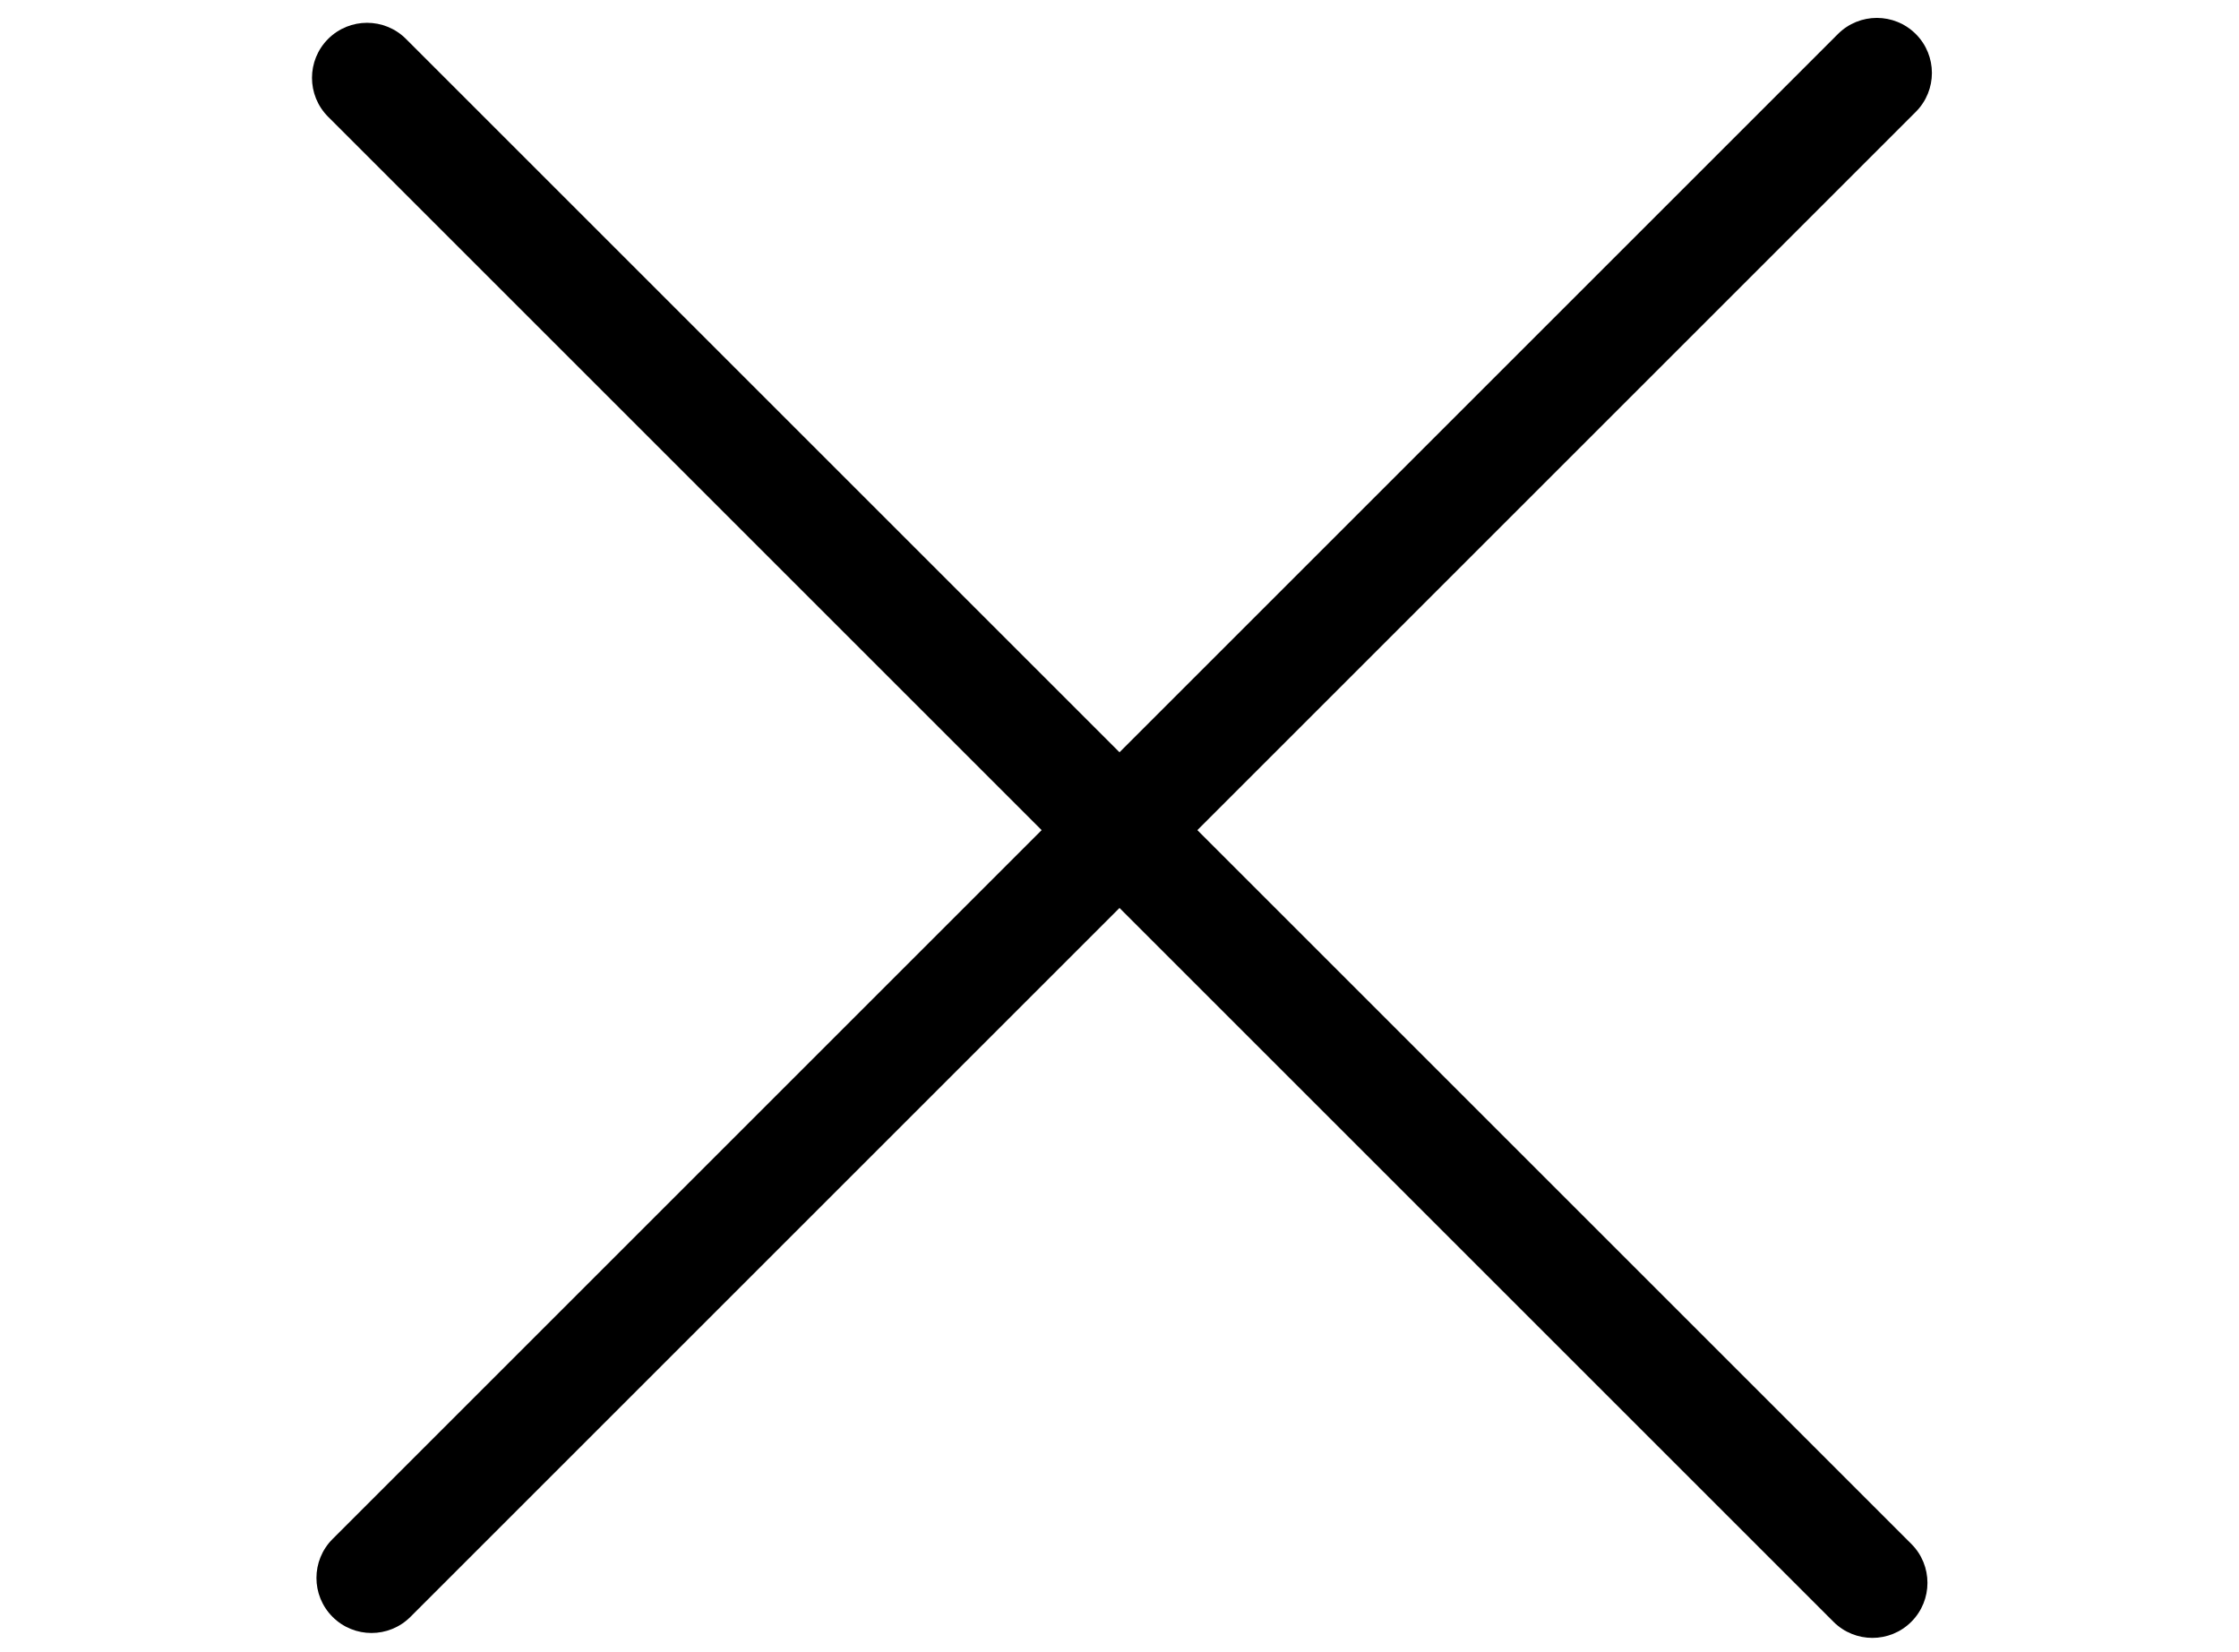
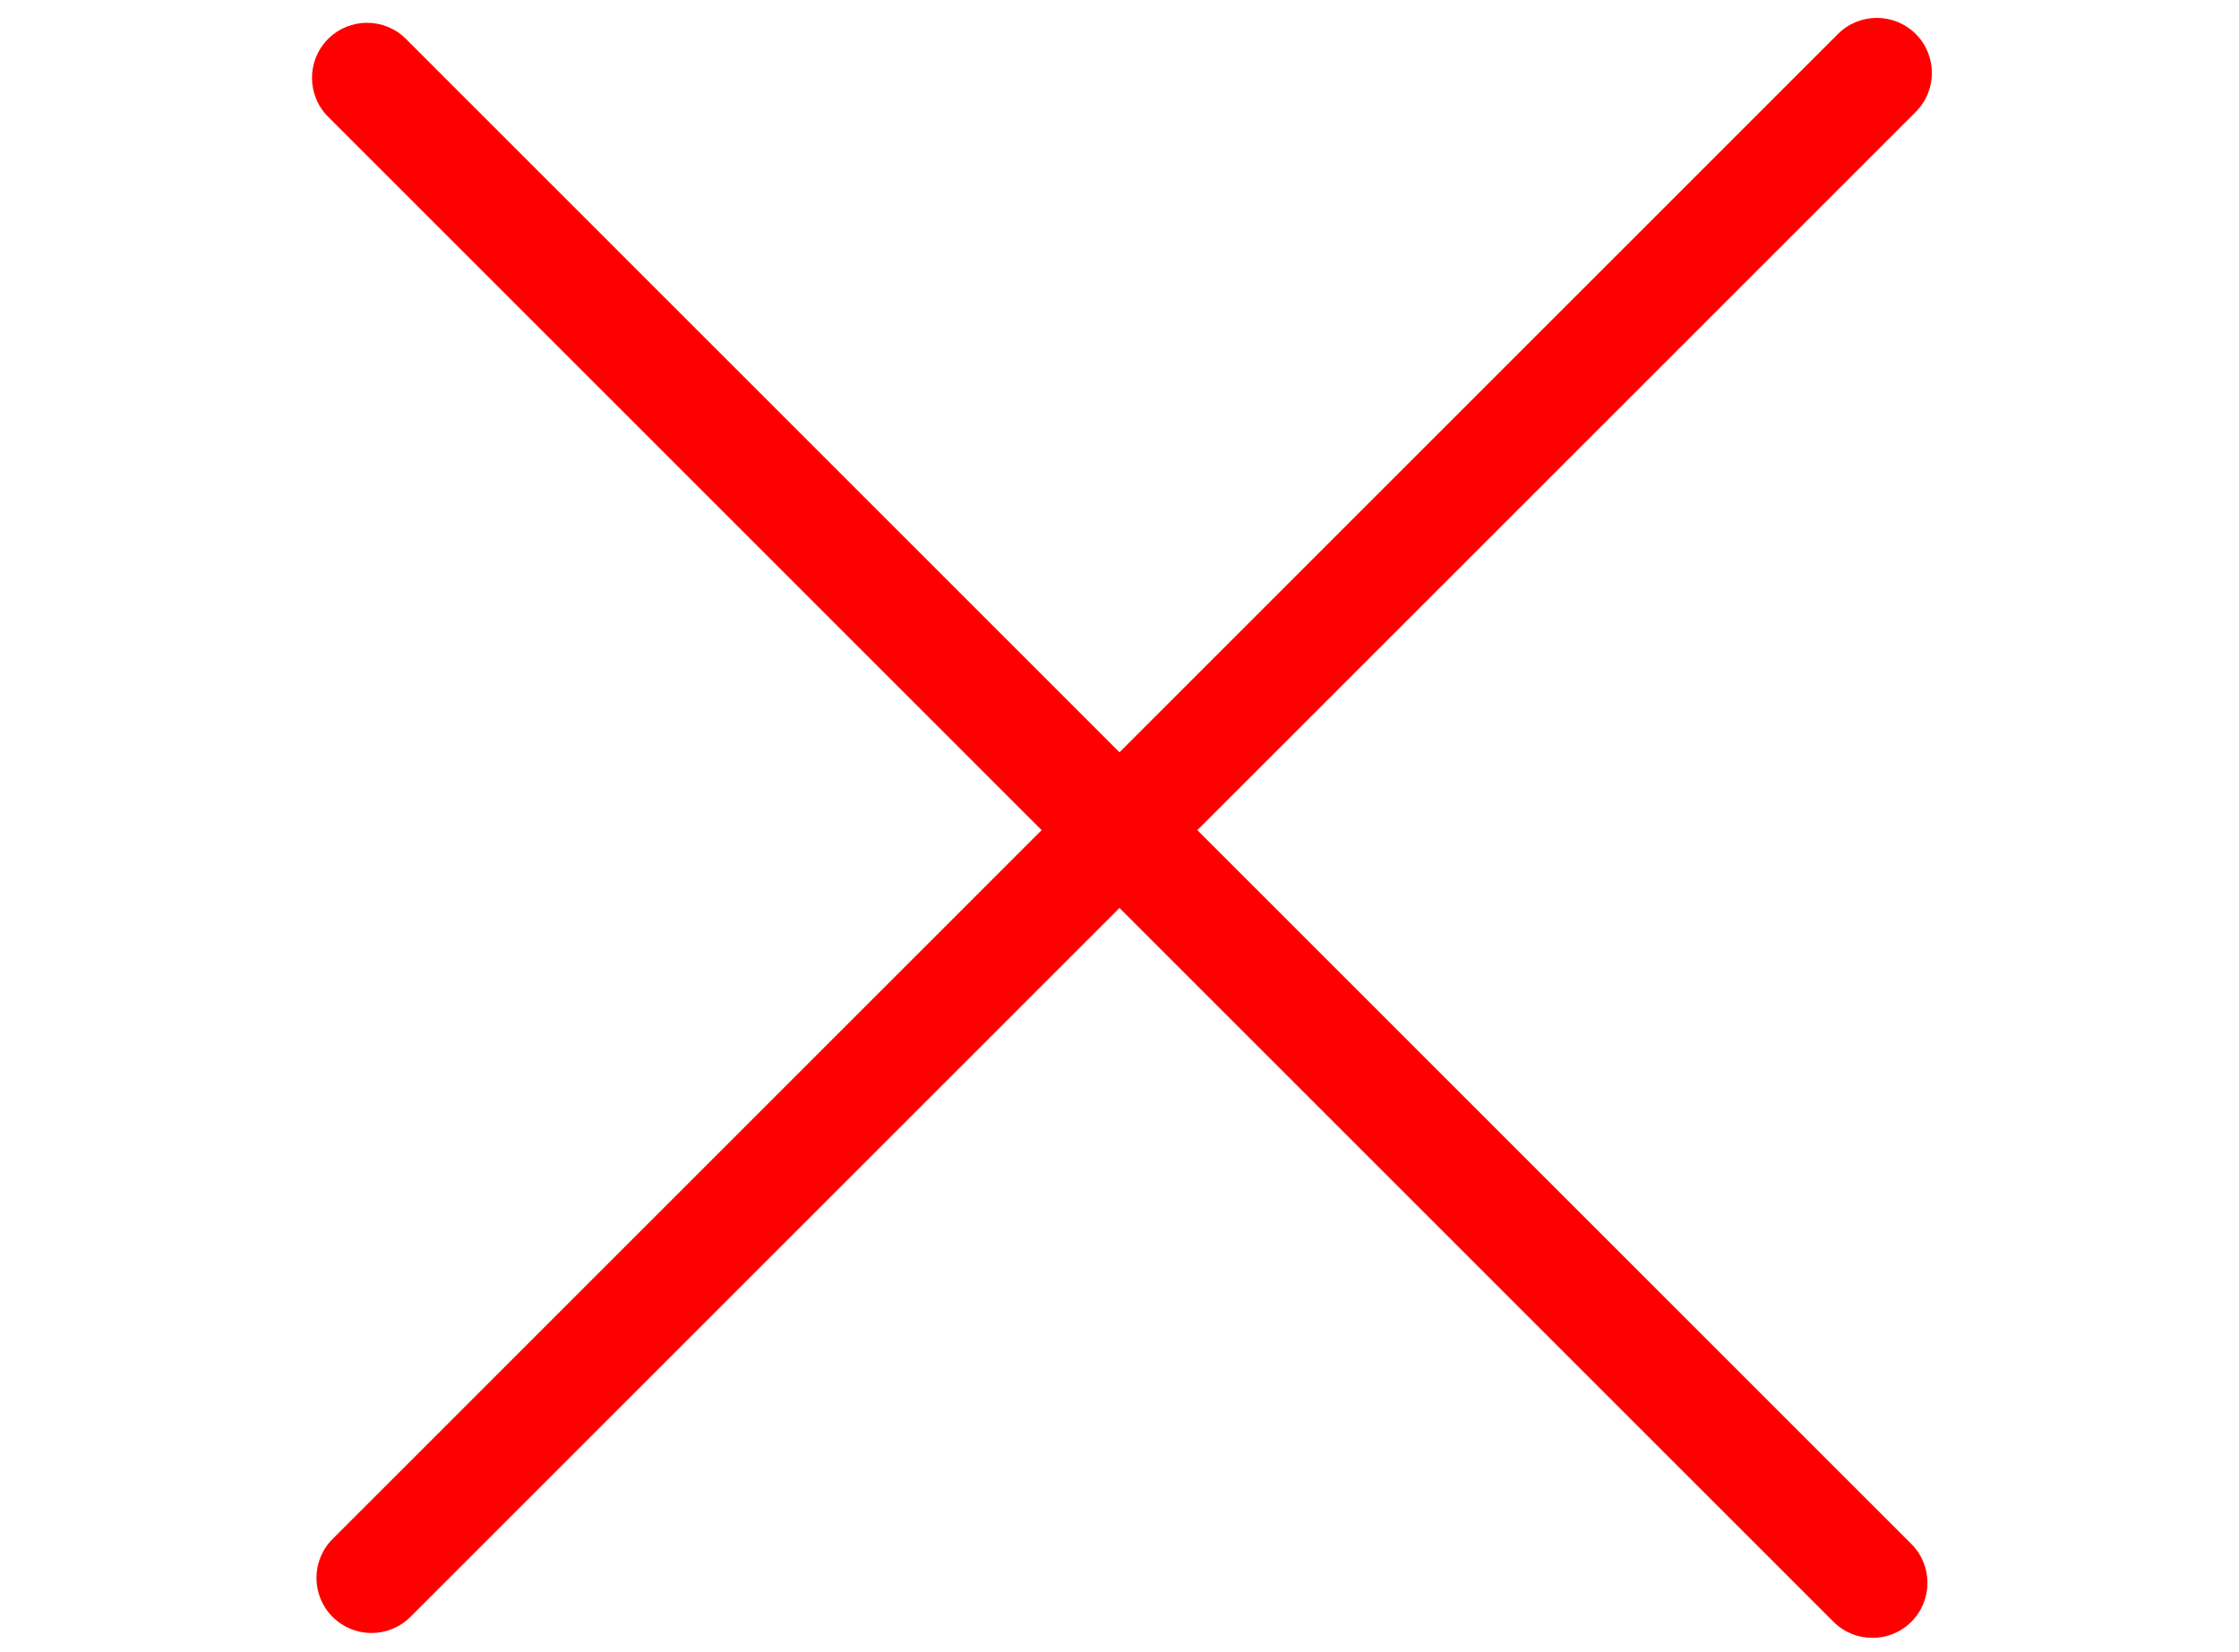
<svg xmlns="http://www.w3.org/2000/svg" width="122" height="90" viewBox="0 0 122 90" fill="none">
-   <rect x="16" y="86" width="122" height="6" rx="3" transform="rotate(-45 16 86)" fill="black" />
-   <rect x="20" width="122" height="6" rx="3" transform="rotate(45 20 0)" fill="black" />
+   <rect x="16" y="86" width="122" height="6" rx="3" transform="rotate(-45 16 86)" fill="red" />
+   <rect x="20" width="122" height="6" rx="3" transform="rotate(45 20 0)" fill="red" />
</svg>
